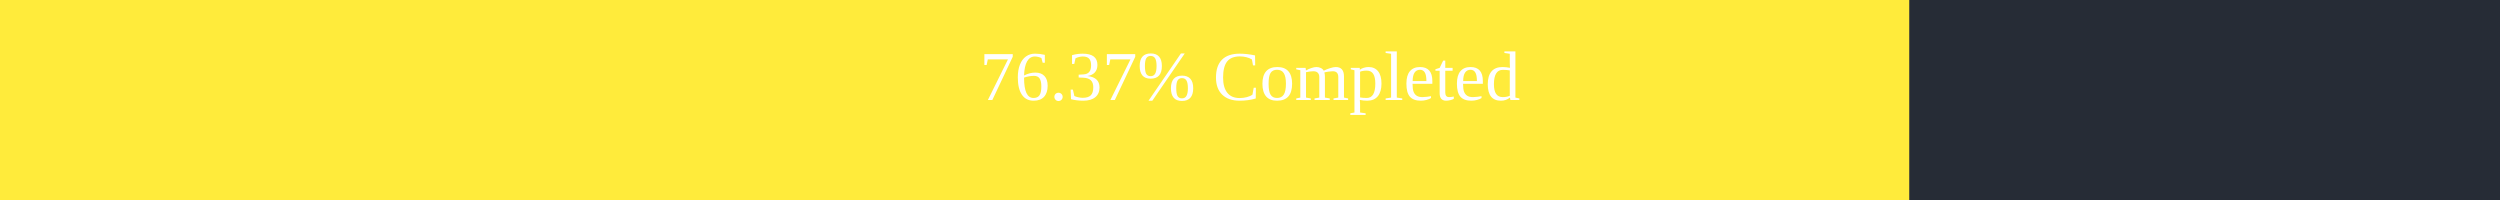
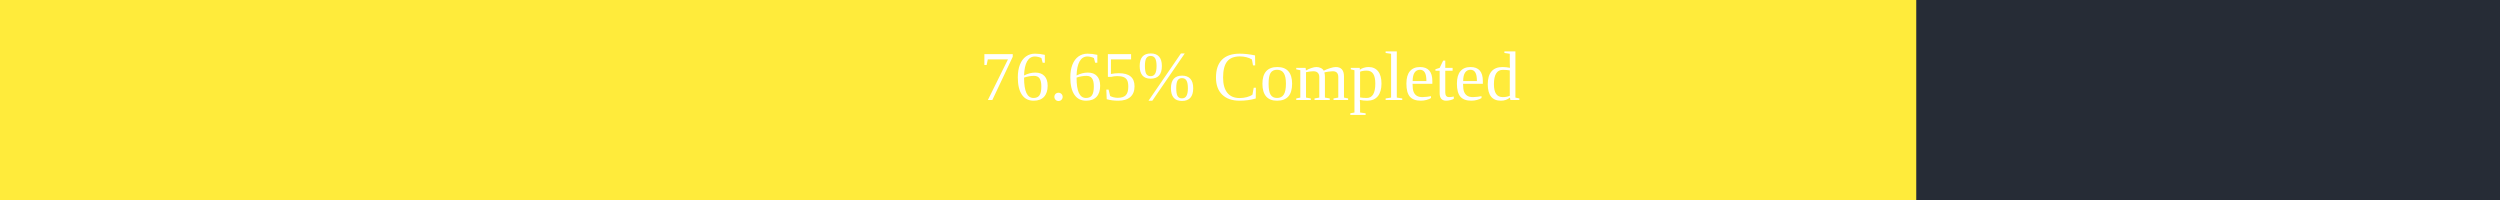
<svg xmlns="http://www.w3.org/2000/svg" width="500" height="40">
  <rect x="0" y="0" width="500" height="40" fill="#262C36" />
-   <rect x="0" y="0" width="381.85" height="40" fill="#ffeb3b" />
+   <rect x="0" y="0" width="383.25" height="40" fill="#ffeb3b" />
  <text x="250" y="20" text-anchor="middle" alignment-baseline="middle" font-size="14" fill="white">
-         76.37% Completed
+         76.65% Completed
      </text>
</svg>
